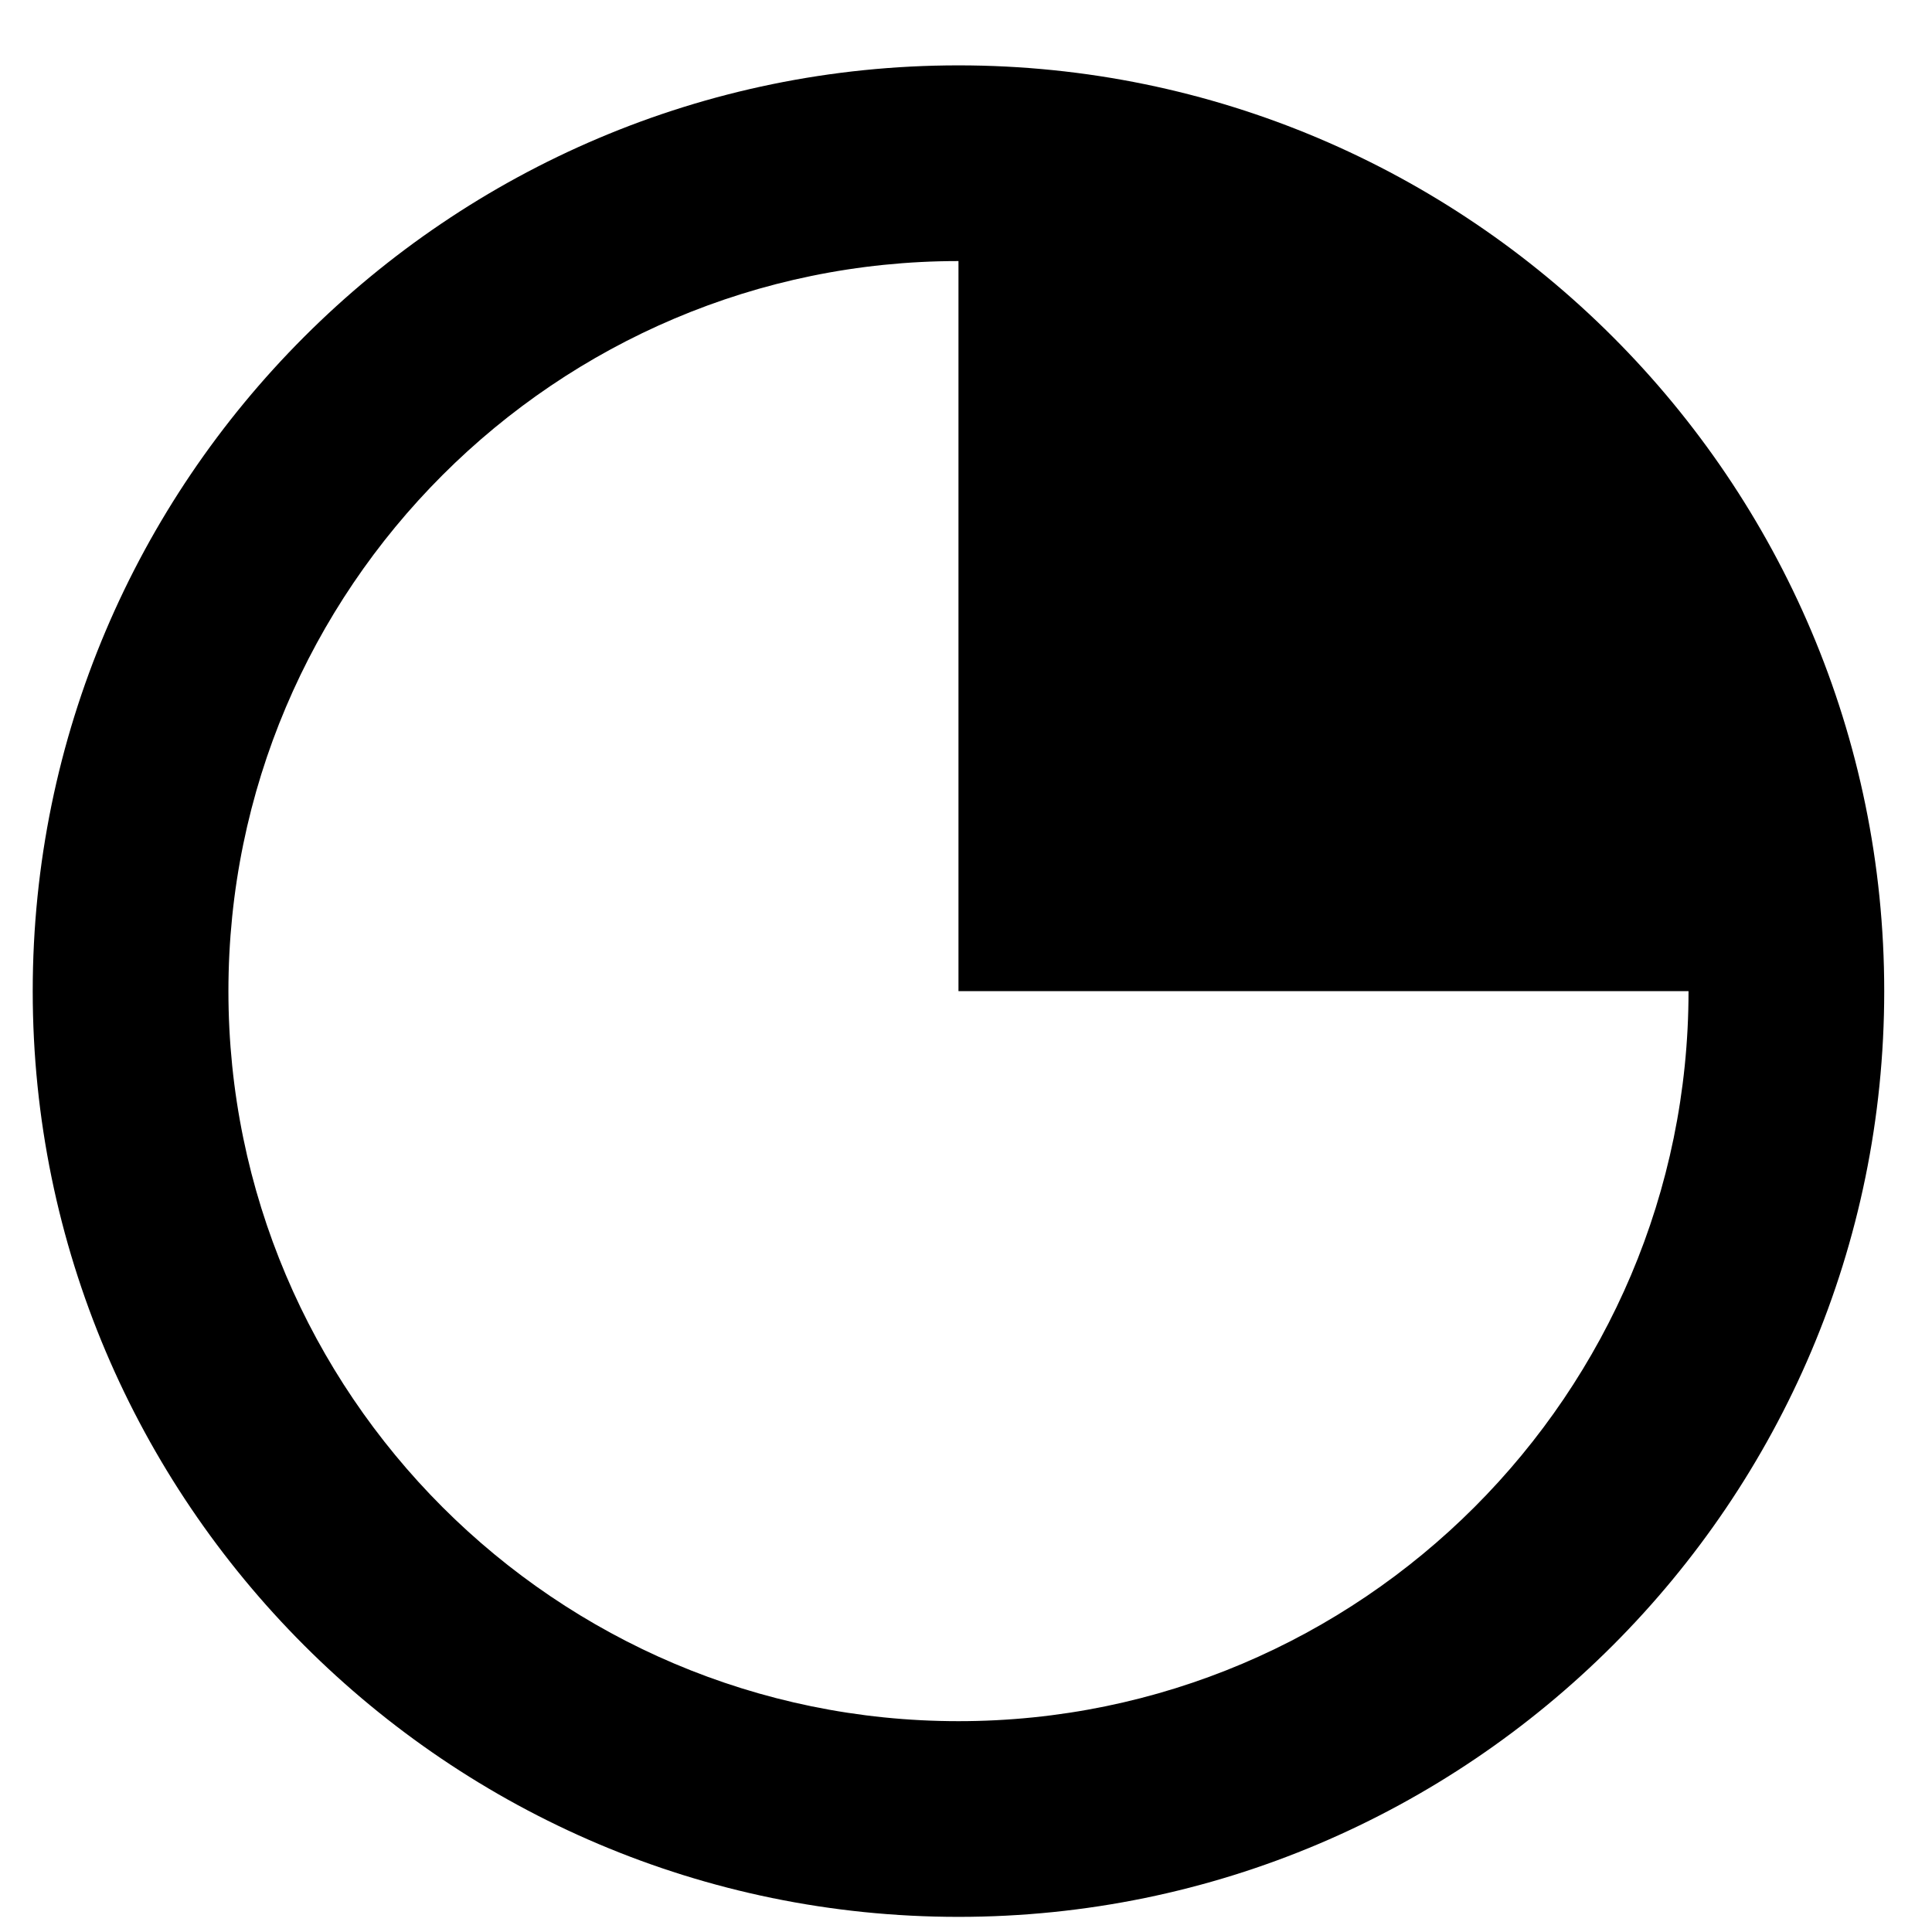
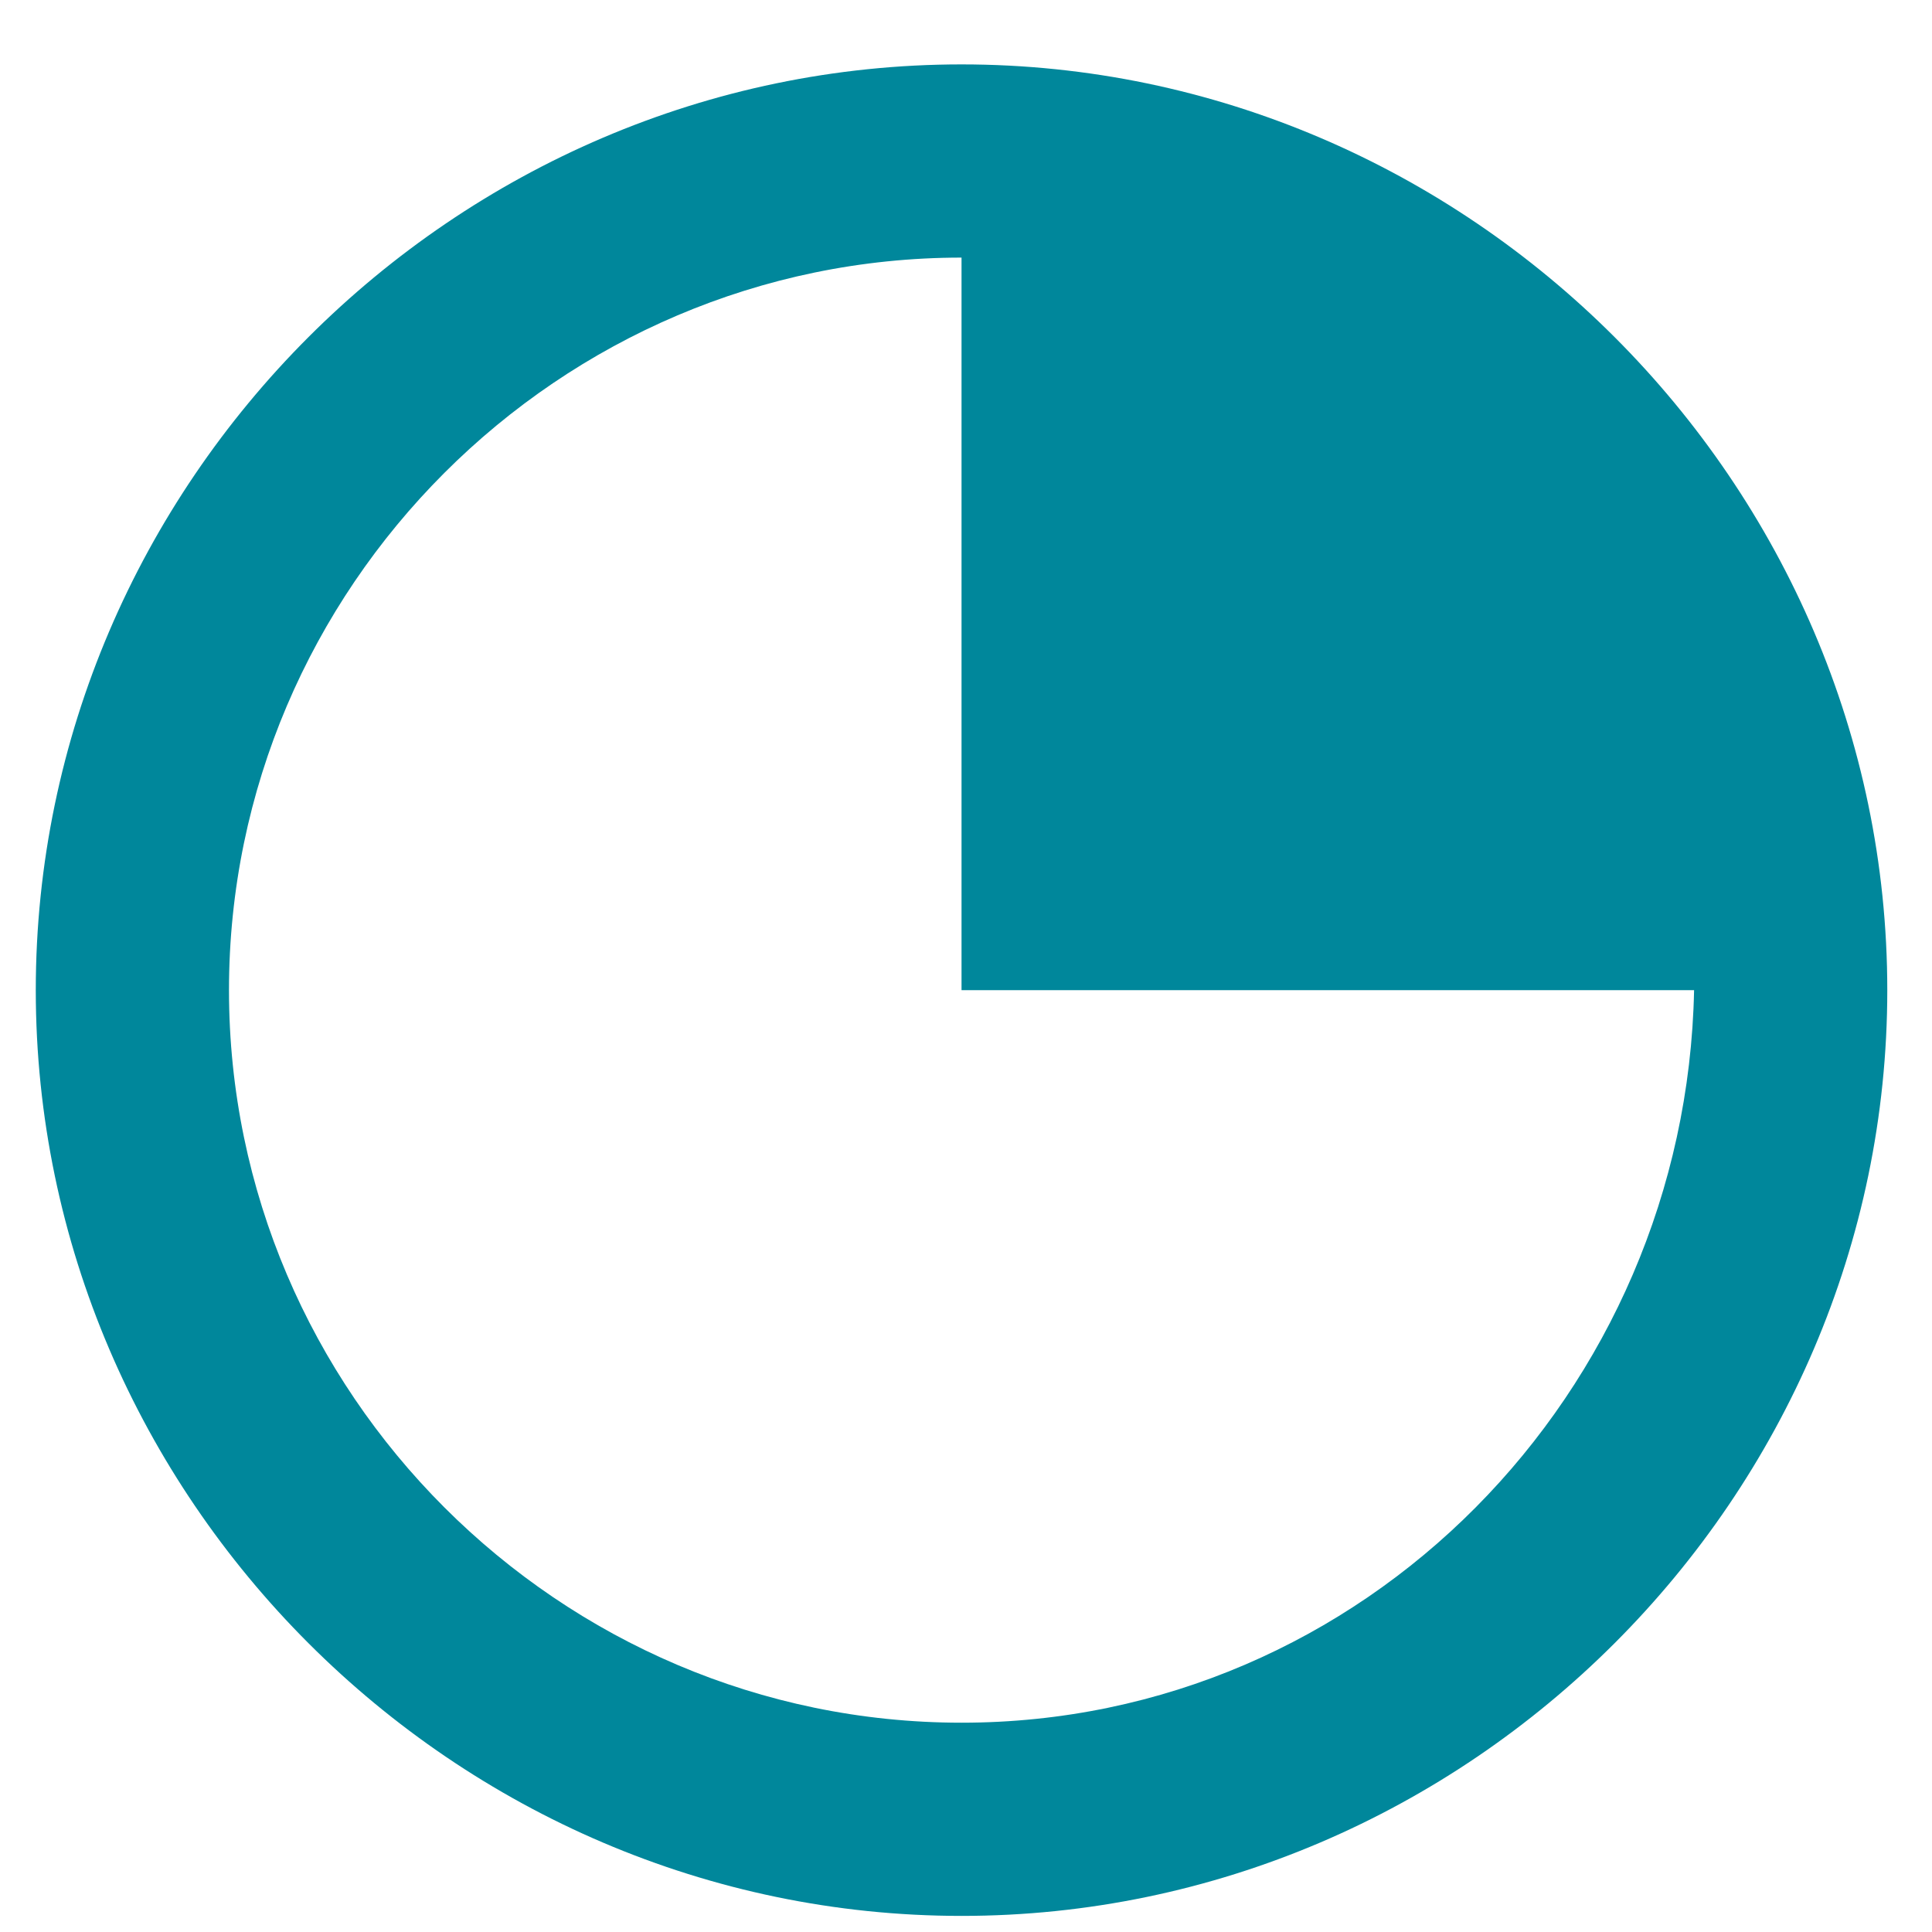
- <svg xmlns="http://www.w3.org/2000/svg" width="24px" height="24px" viewBox="0 0 24 24" version="1.1">
-   <g id="Maquette" stroke="none" stroke-width="1" fill="none" fill-rule="evenodd">
-     <g id="Accueil-reprendre-test-précédent" transform="translate(-160, -431)" fill="#000000">
+ <svg xmlns="http://www.w3.org/2000/svg" version="1.1" id="Calque_1" x="0px" y="0px" viewBox="0 0 24 24" style="enable-background:new 0 0 24 24;" xml:space="preserve">
+   <style type="text/css">
+ 	.st0{fill-rule:evenodd;clip-rule:evenodd;fill:#00879B;}
+ </style>
+   <g id="Maquette">
+     <g id="Accueil-reprendre-test-précédent" transform="translate(-160, -431)">
      <g id="timing" transform="translate(142.8445, 415)">
-         <path d="M29.062,37.381 C24.061,37.381 19.993,33.313 19.993,28.312 C19.993,23.311 24.061,19.243 29.062,19.243 L29.062,28.312 L38.131,28.312 C38.131,33.313 34.063,37.381 29.062,37.381 M29.062,16.812 C22.721,16.812 17.562,21.971 17.562,28.312 C17.562,34.653 22.721,39.812 29.062,39.812 C35.403,39.812 40.562,34.653 40.562,28.312 C40.562,21.971 35.403,16.812 29.062,16.812" id="Fill-1" />
+         <path id="Fill-1" class="st0" d="M29.1,37.4c-5,0-9.1-4.1-9.1-9.1s4.1-9.1,9.1-9.1v9.1h9.1C38.1,33.3,34.1,37.4,29.1,37.4      M29.1,16.8c-6.3,0-11.5,5.2-11.5,11.5s5.2,11.5,11.5,11.5s11.5-5.2,11.5-11.5S35.4,16.8,29.1,16.8" />
      </g>
    </g>
  </g>
</svg>
